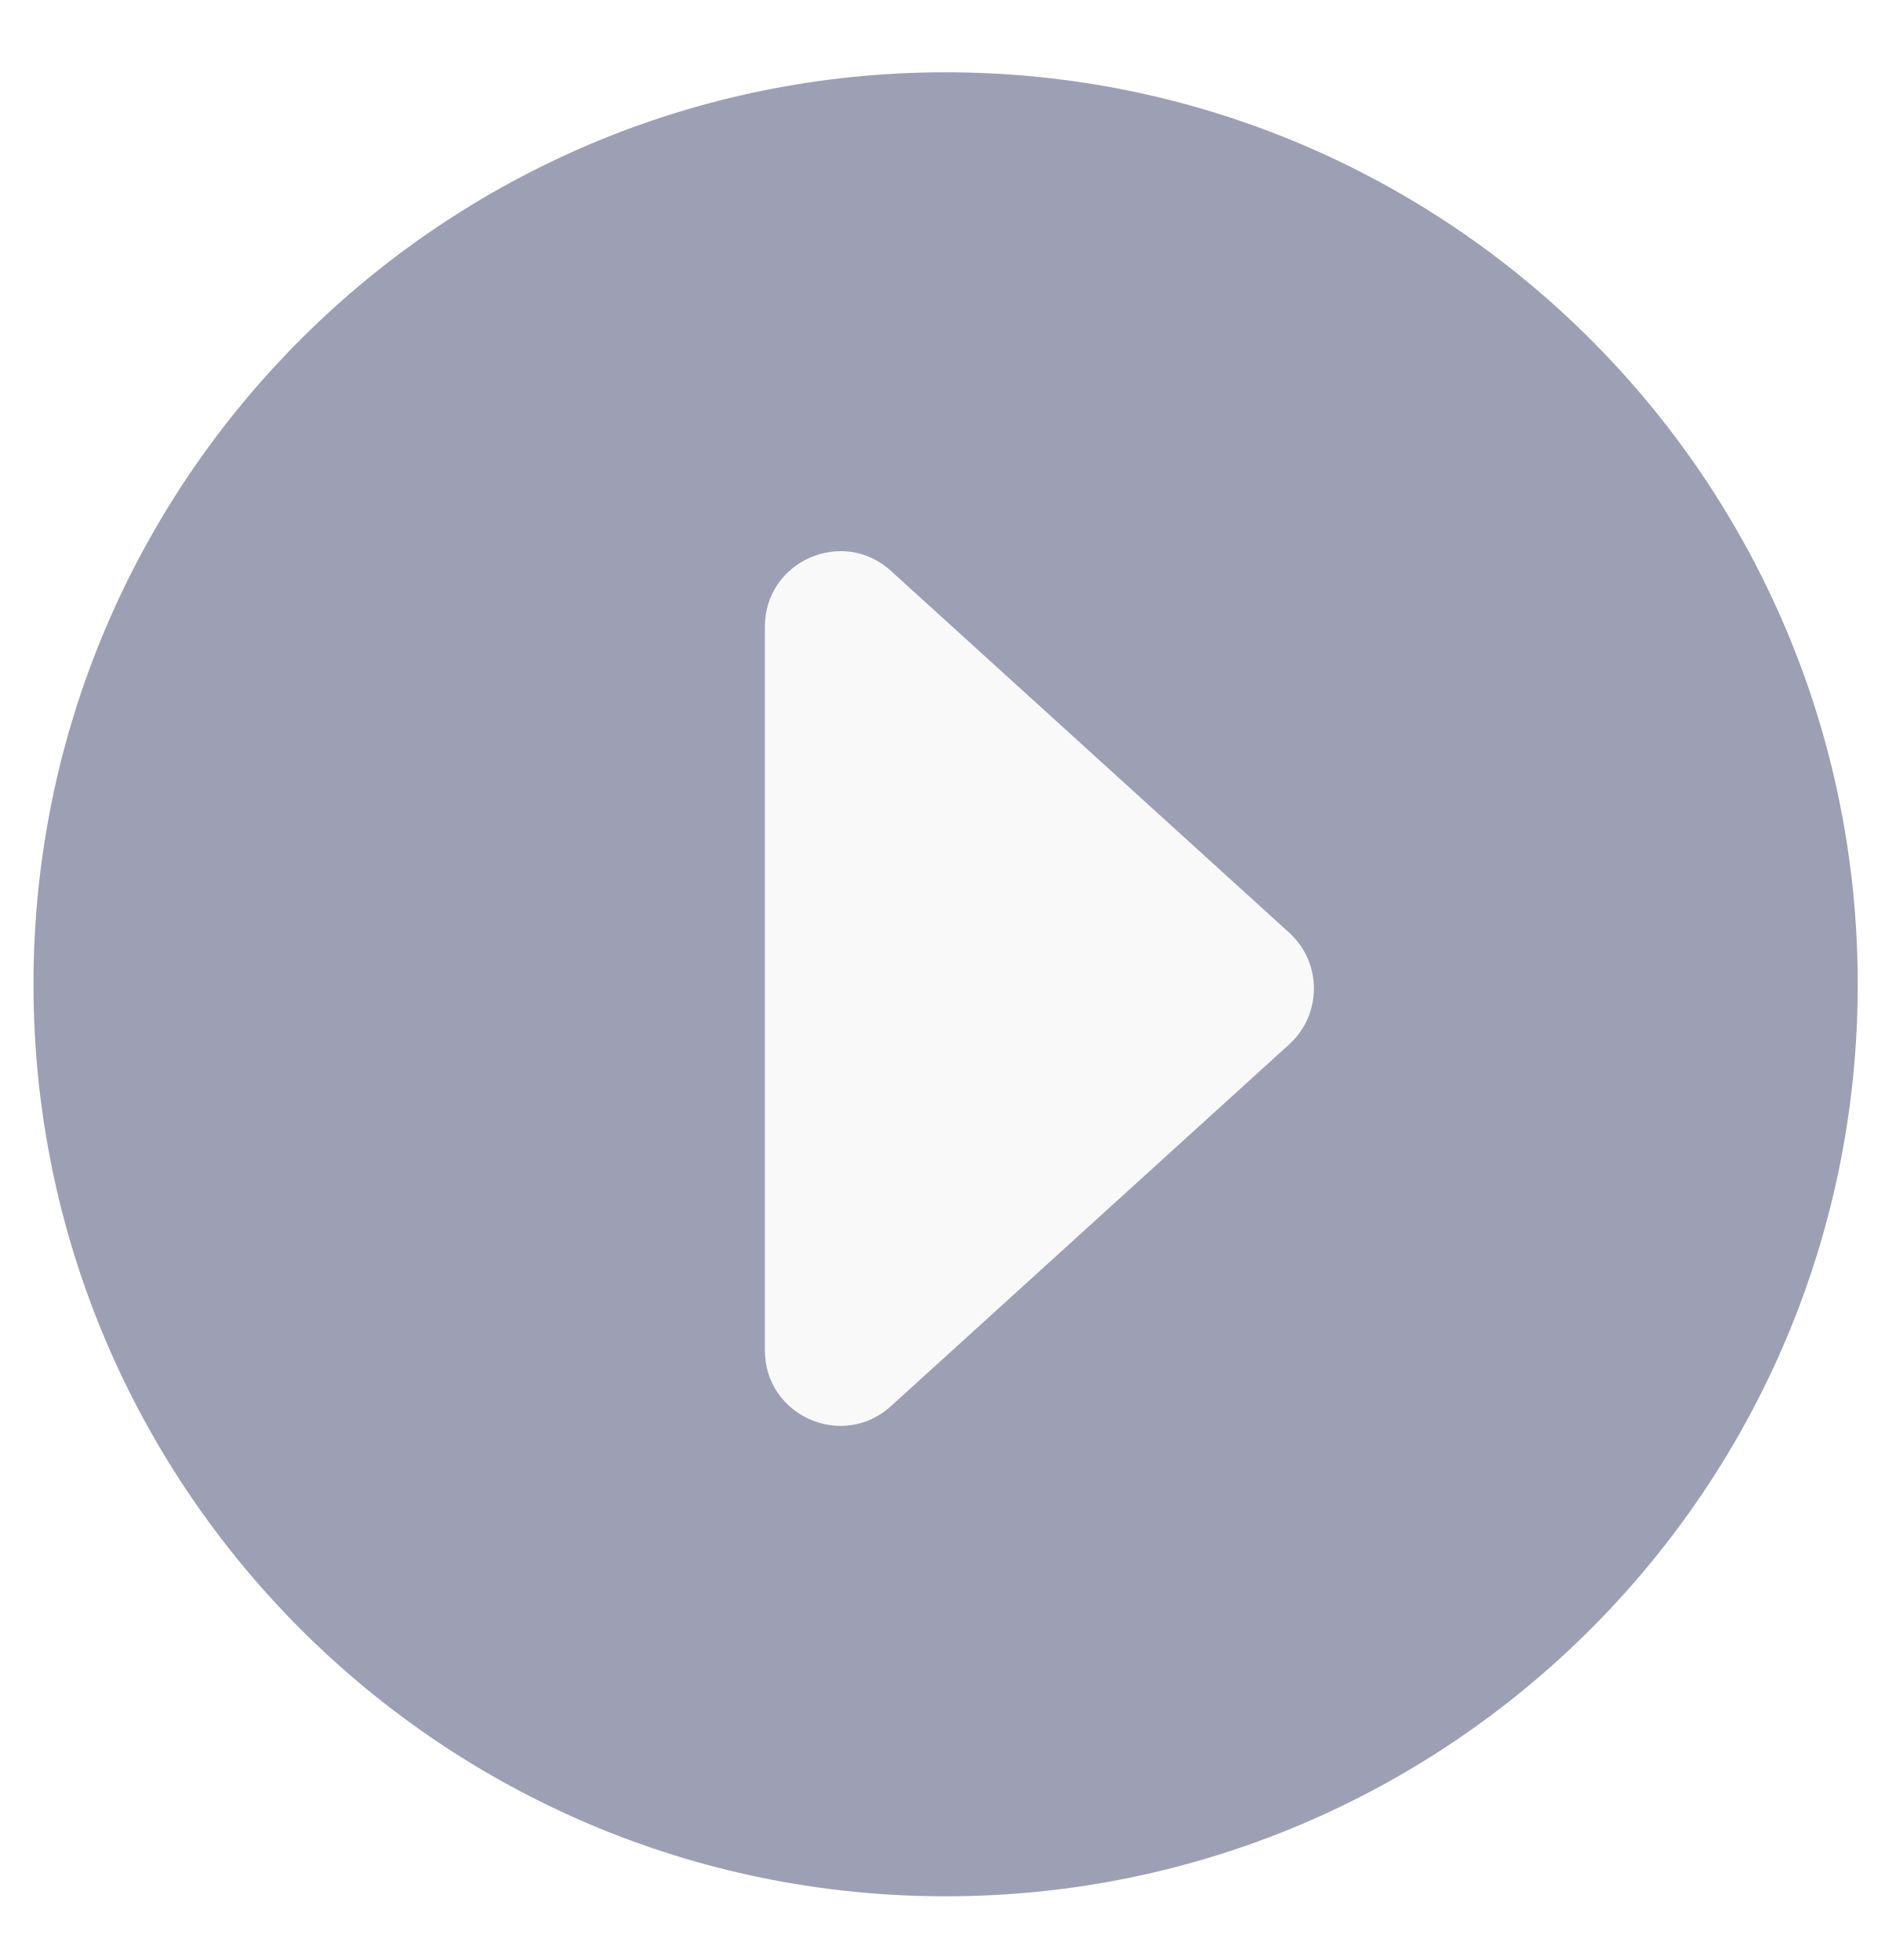
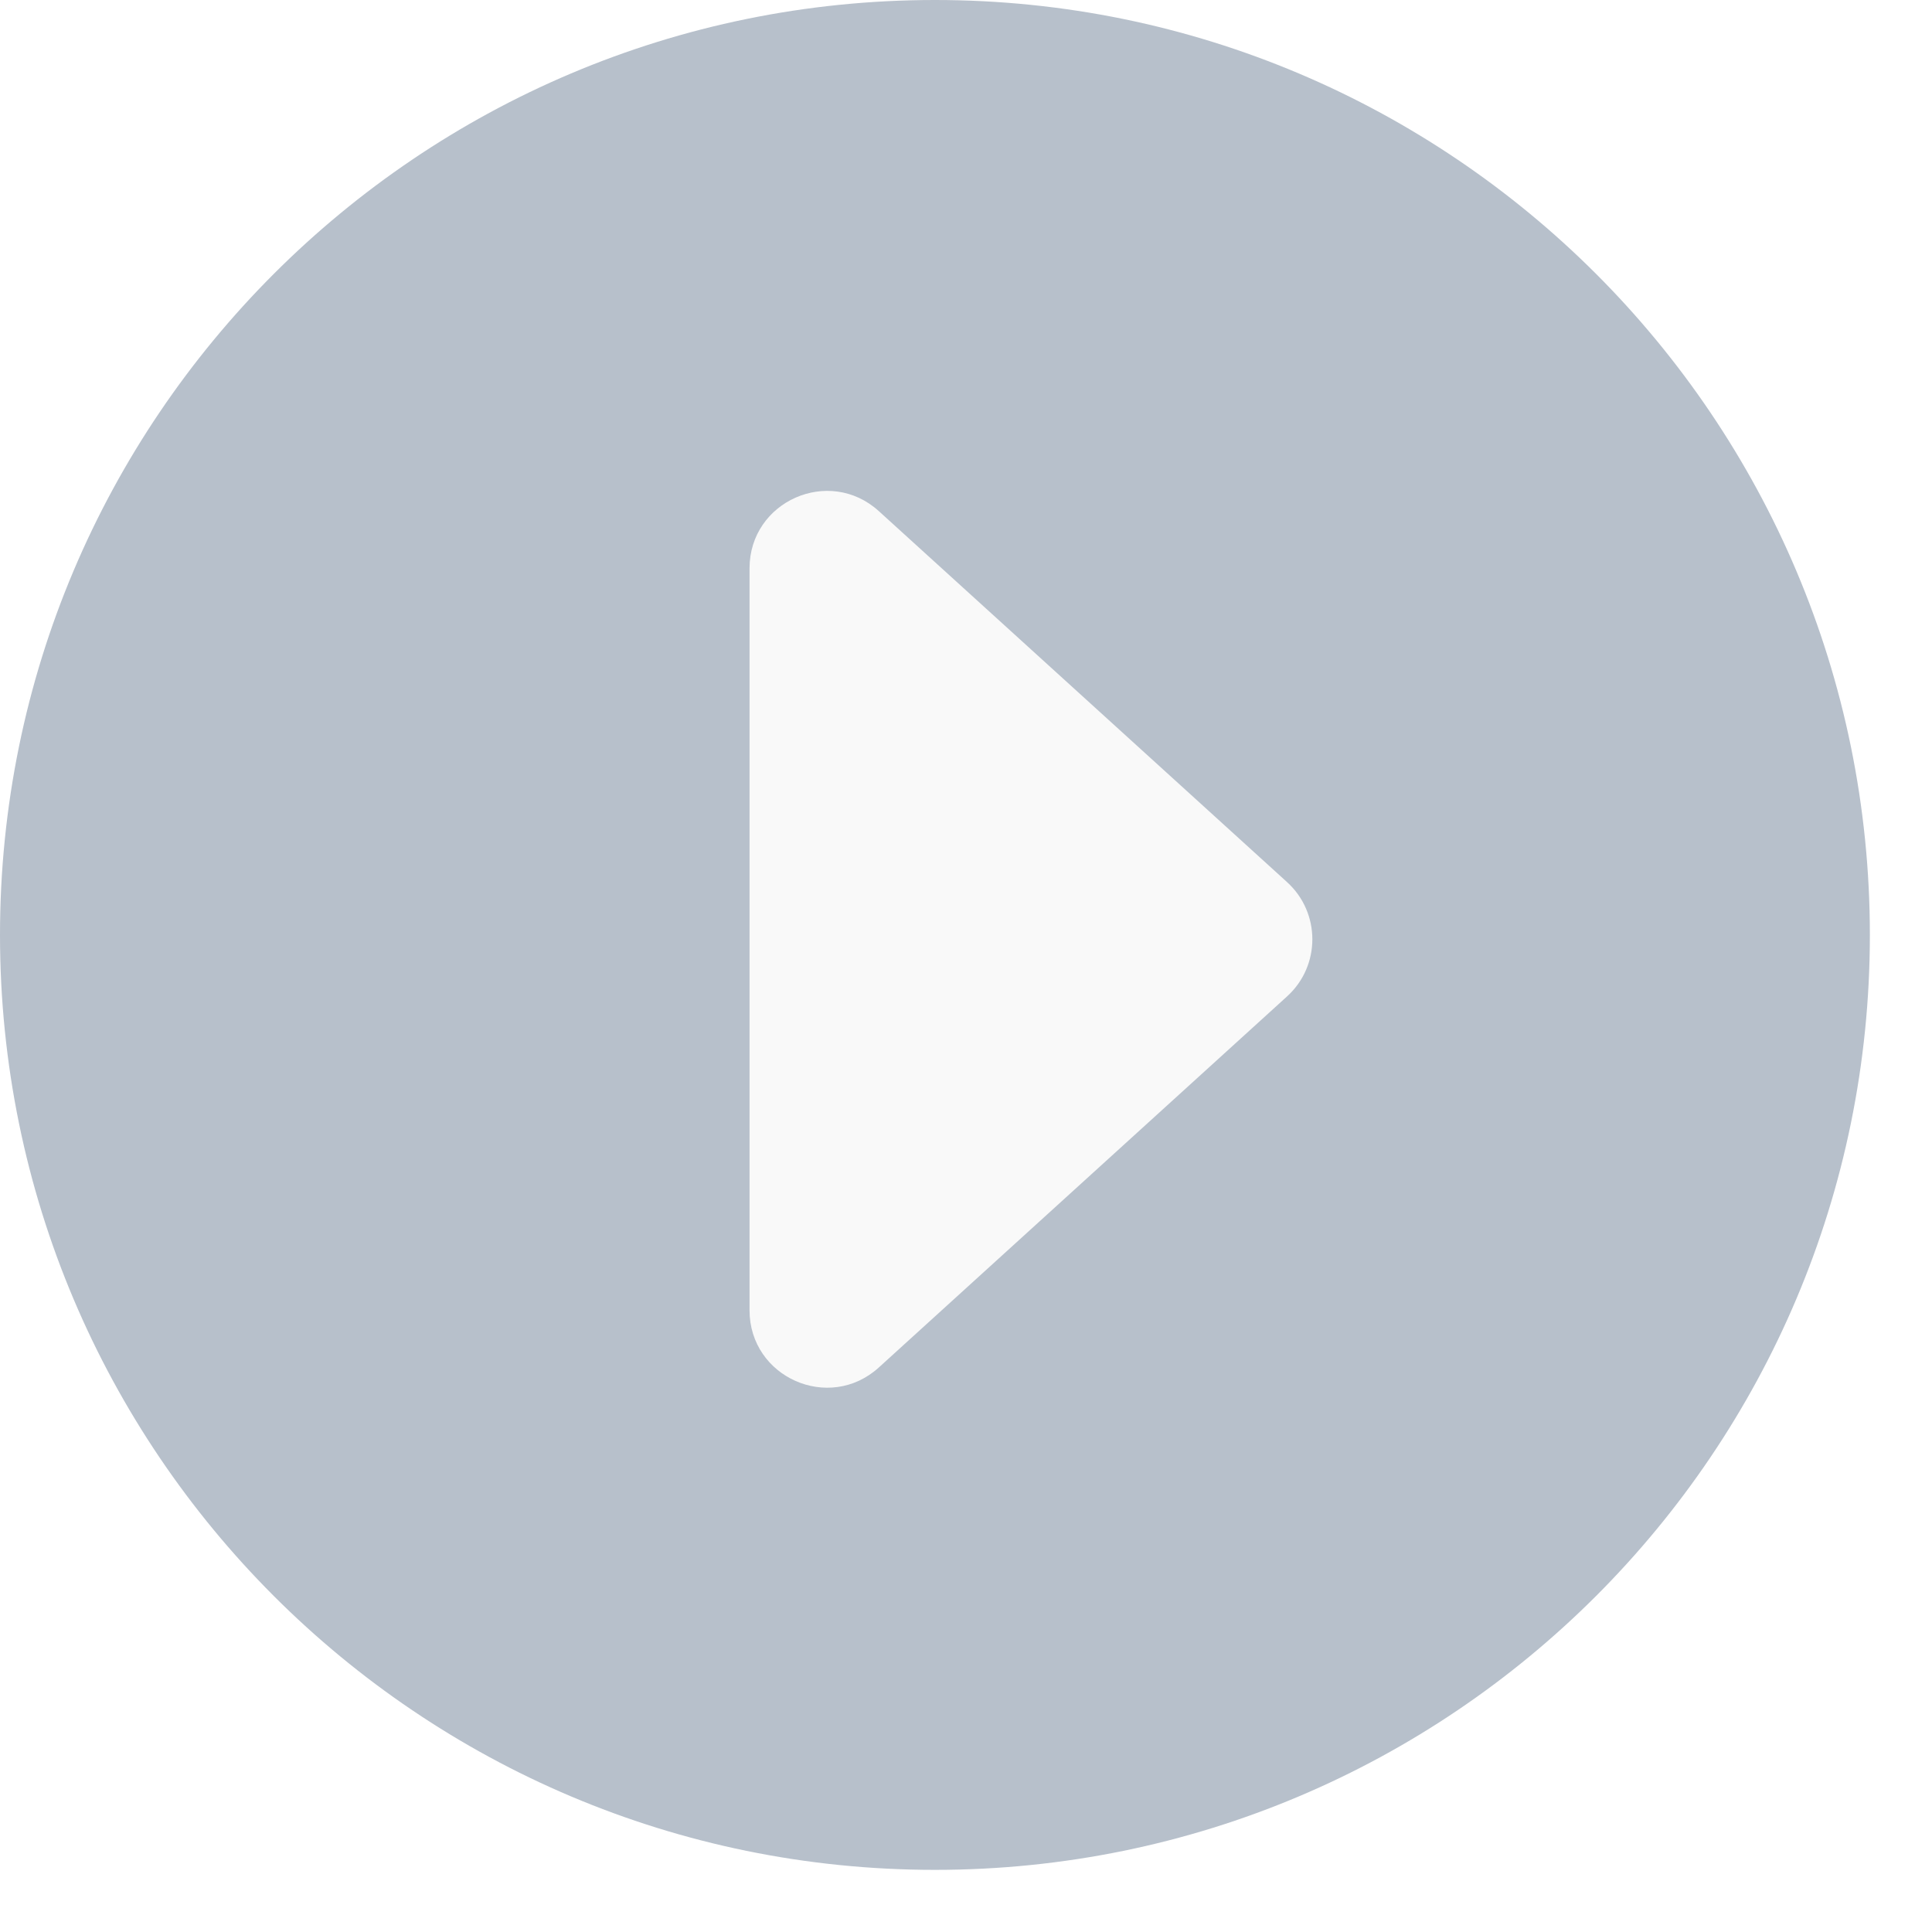
- <svg xmlns="http://www.w3.org/2000/svg" width="25" height="26" viewBox="0 0 25 26" fill="none">
-   <circle cx="12.542" cy="13.057" r="12.098" fill="#9D9FB5" />
-   <path d="M17.1 13.853L11.817 18.653C11.175 19.237 10.145 18.781 10.145 17.913L10.145 8.313C10.145 7.445 11.175 6.989 11.817 7.573L17.1 12.373C17.536 12.77 17.536 13.456 17.1 13.853Z" fill="#F9F9F9" />
+ <svg xmlns="http://www.w3.org/2000/svg" width="25" height="25" viewBox="0 0 25 25" fill="none">
+   <circle cx="12.098" cy="12.098" r="12.098" fill="#B7C0CB" />
+   <path d="M16.654 12.894L11.372 17.695C10.729 18.279 9.699 17.823 9.699 16.955L9.699 7.354C9.699 6.486 10.729 6.03 11.372 6.614L16.654 11.414C17.091 11.811 17.091 12.498 16.654 12.894Z" fill="#F9F9F9" />
</svg>
